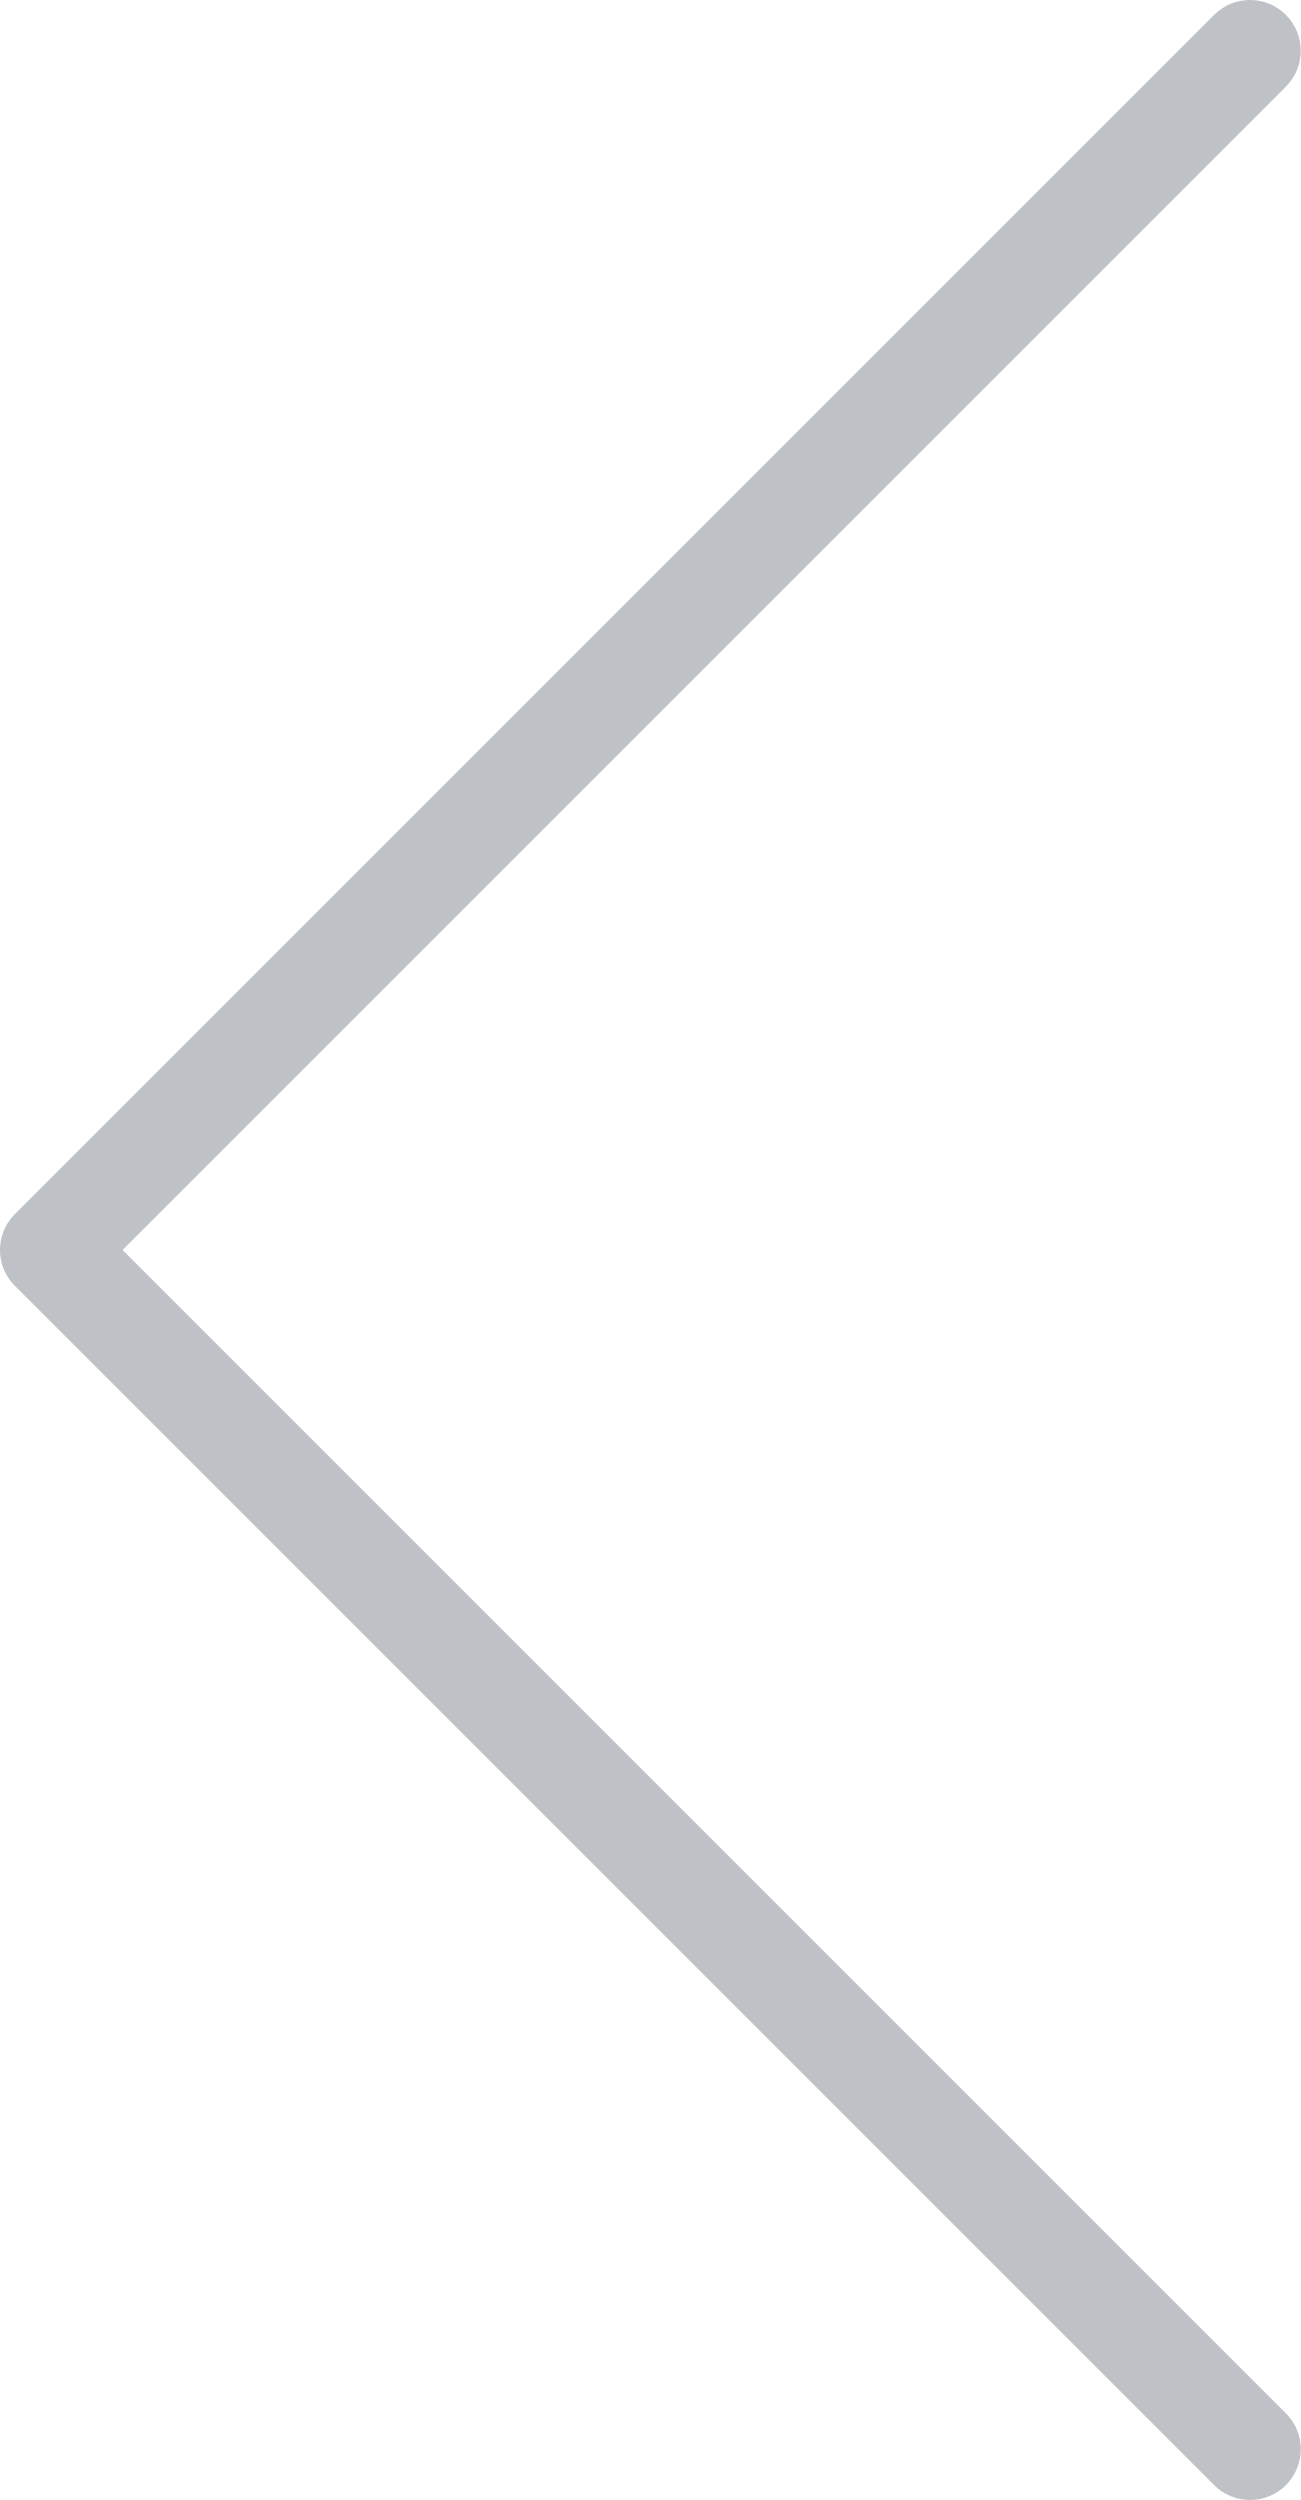
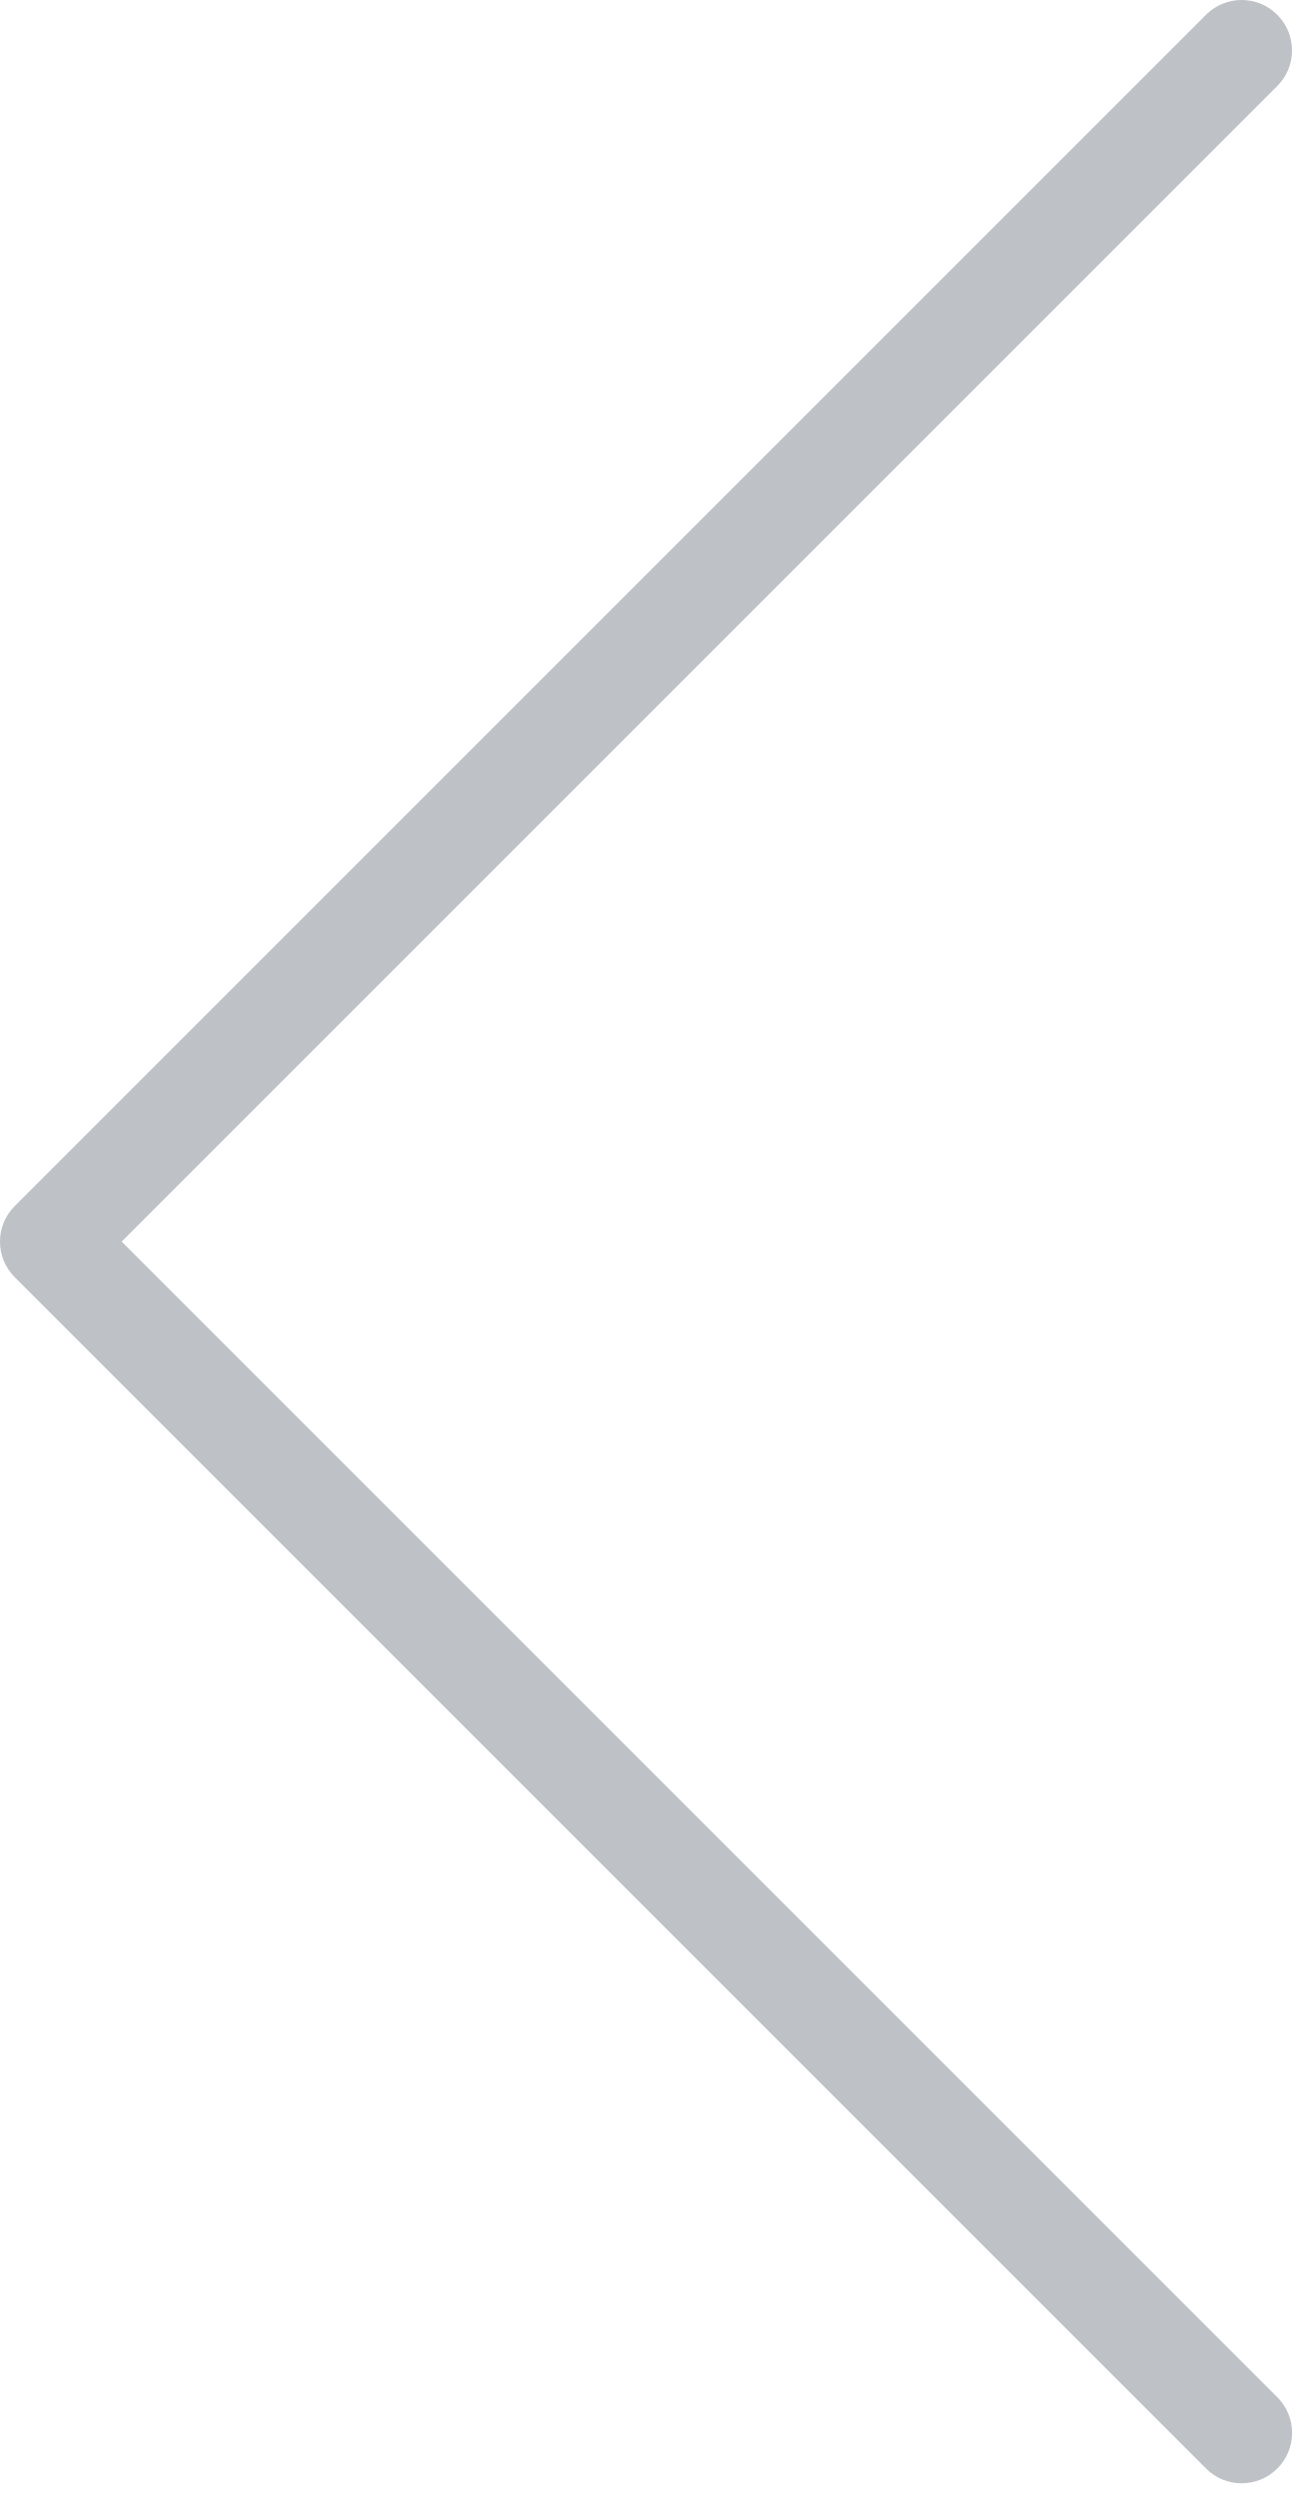
- <svg xmlns="http://www.w3.org/2000/svg" version="1.1" id="Layer_1" x="0px" y="0px" width="21.706px" height="41.719px" viewBox="0 0 21.706 41.719" enable-background="new 0 0 21.706 41.719" xml:space="preserve" fill="#bec2c7">
+ <svg xmlns="http://www.w3.org/2000/svg" version="1.1" id="Layer_1" x="0px" y="0px" width="22" height="42" viewBox="0 0 22 42" enable-background="new 0 0 21.706 41.719" xml:space="preserve" fill="#bec2c7">
  <path d="M2.045,20.859L21.458,1.446c0.331-0.331,0.331-0.867,0-1.198c-0.33-0.331-0.867-0.331-1.197,0L0.248,20.261 c-0.331,0.33-0.331,0.867,0,1.197l20.013,20.013c0.164,0.165,0.382,0.248,0.599,0.248s0.434-0.083,0.599-0.248 c0.331-0.331,0.331-0.867,0-1.198L2.045,20.859z" />
</svg>
